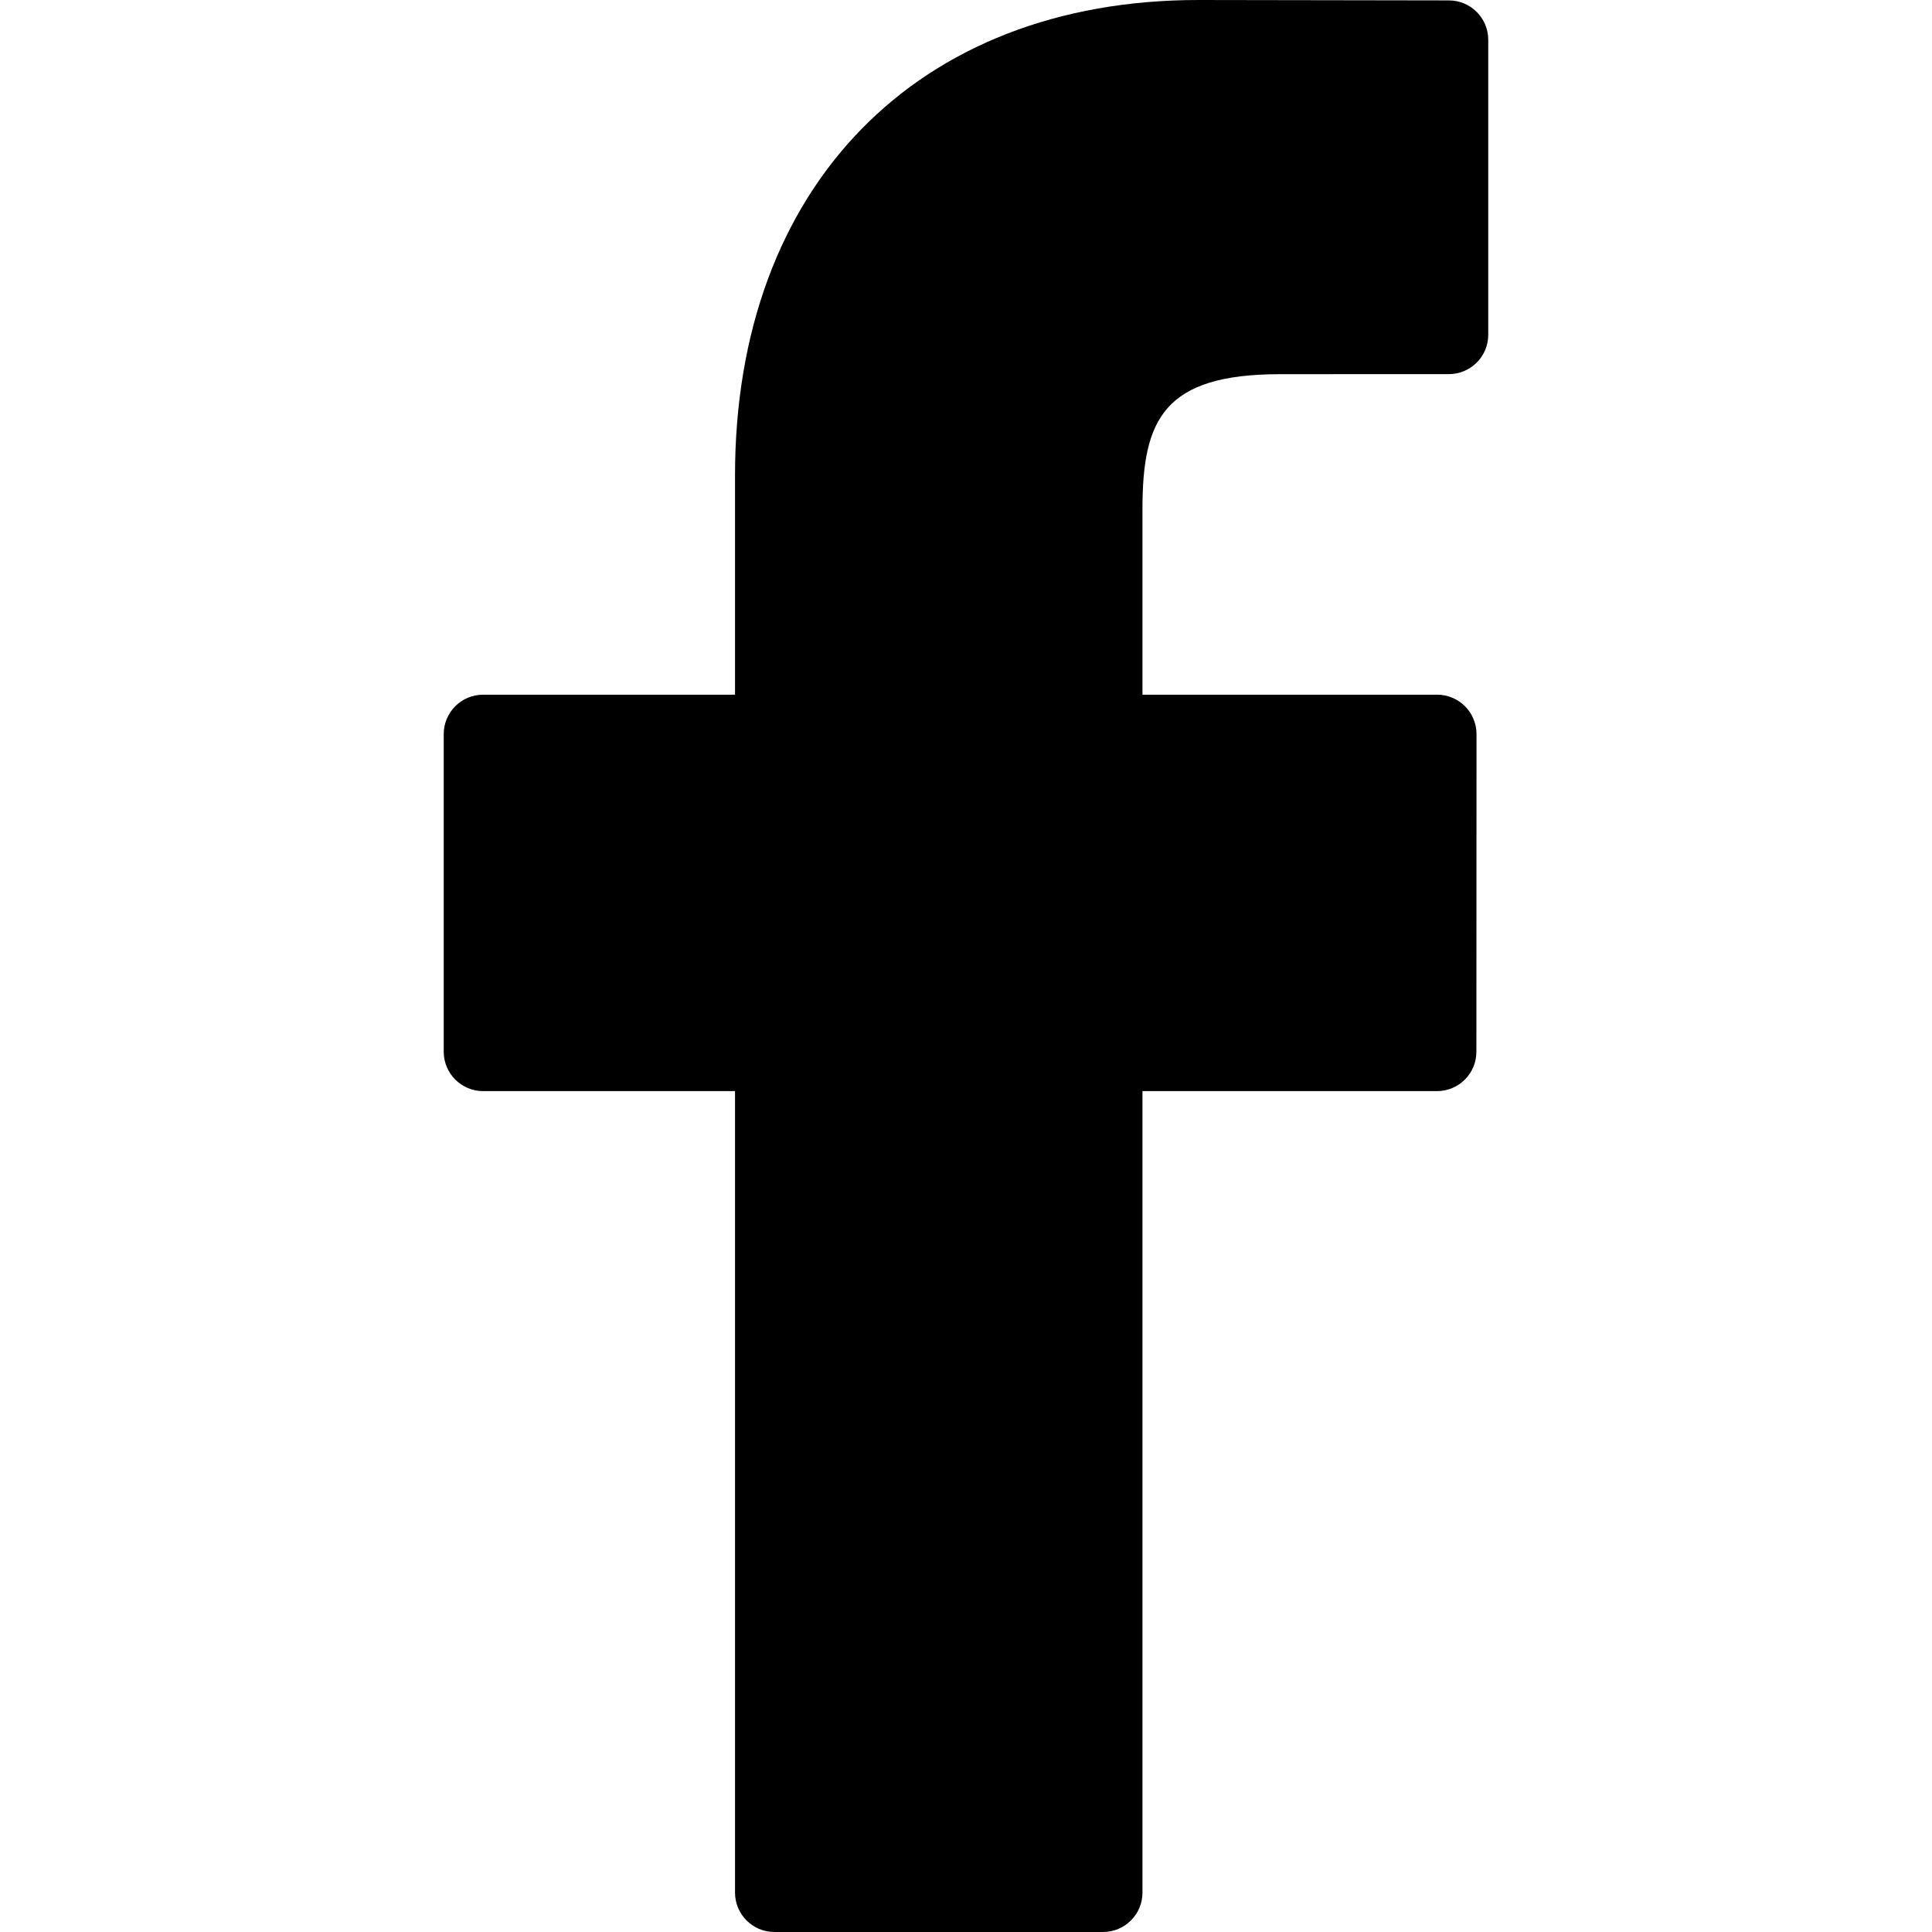
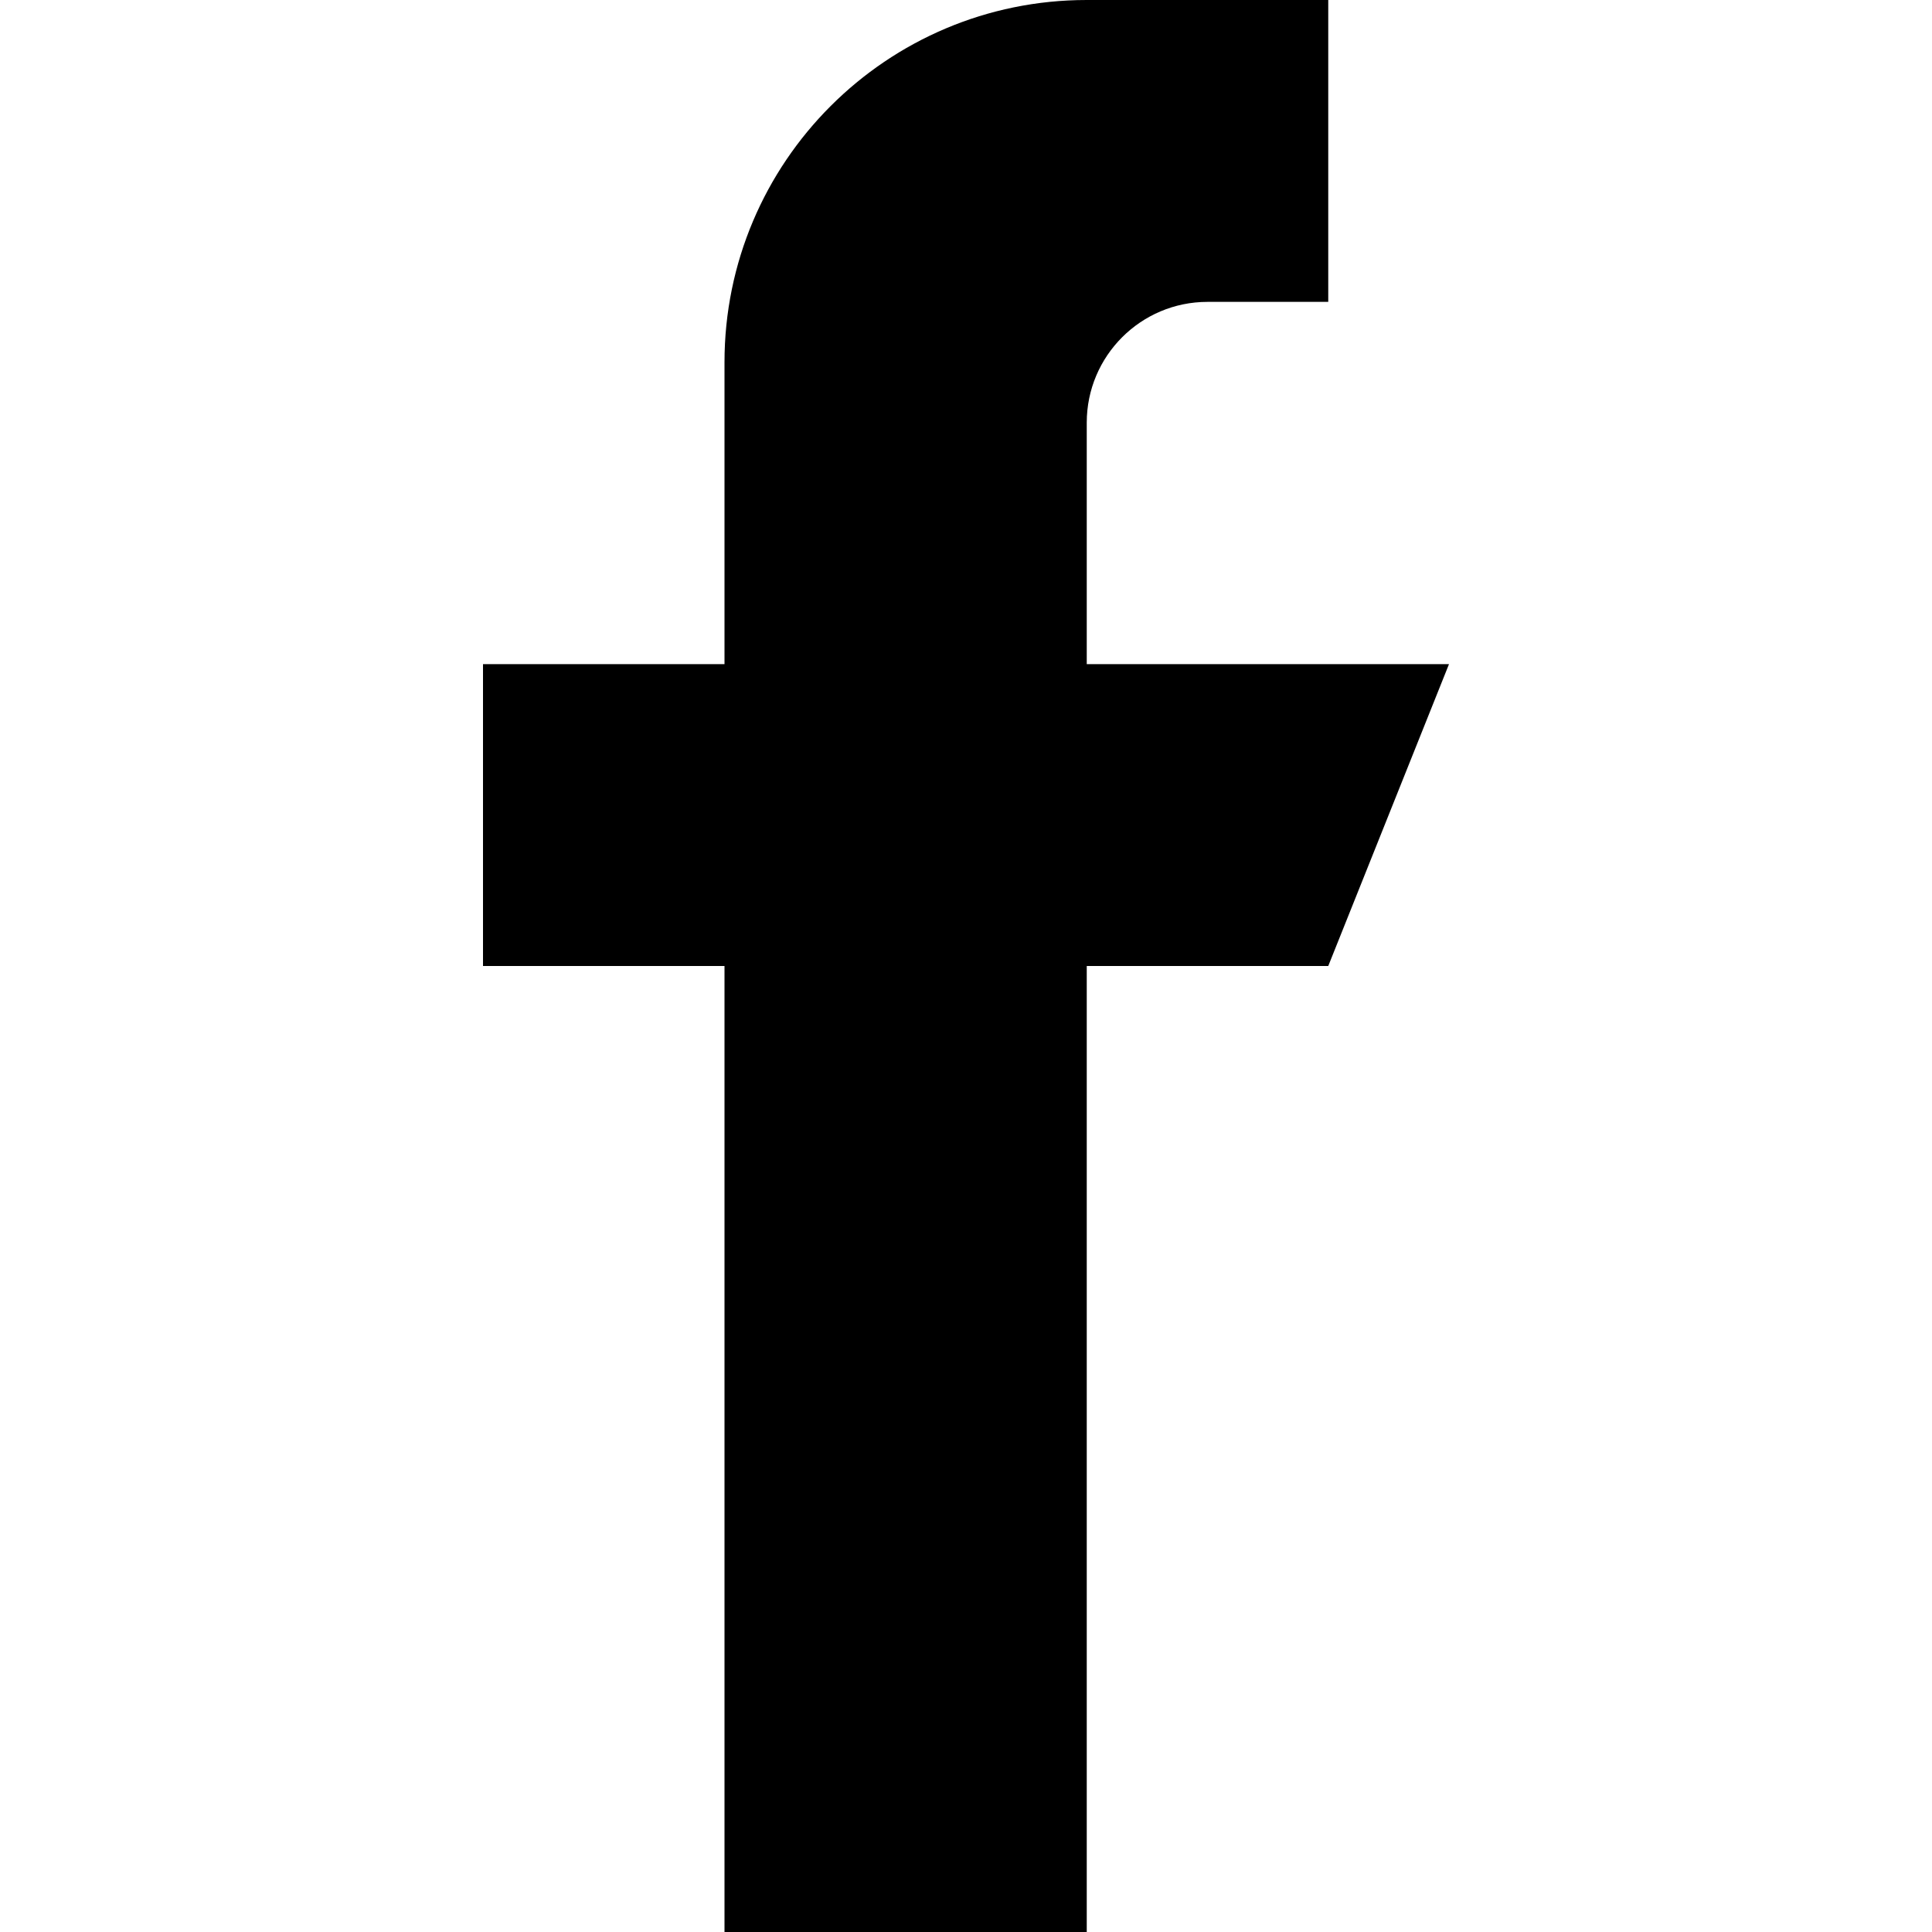
- <svg xmlns="http://www.w3.org/2000/svg" version="1.1" id="Capa_1" x="0px" y="0px" width="96.124px" height="96.123px" viewBox="0 0 96.124 96.123" style="enable-background:new 0 0 96.124 96.123;" xml:space="preserve">
+ <svg xmlns="http://www.w3.org/2000/svg" version="1.1" id="Capa_1" x="0px" y="0px" viewBox="0 0 512 512" style="enable-background:new 0 0 512 512;" xml:space="preserve">
  <g>
-     <path d="M72.089,0.02L59.624,0C45.62,0,36.57,9.285,36.57,23.656v10.907H24.037c-1.083,0-1.96,0.878-1.96,1.961v15.803   c0,1.083,0.878,1.96,1.96,1.96h12.533v39.876c0,1.083,0.877,1.96,1.96,1.96h16.352c1.083,0,1.96-0.878,1.96-1.96V54.287h14.654   c1.083,0,1.96-0.877,1.96-1.96l0.006-15.803c0-0.52-0.207-1.018-0.574-1.386c-0.367-0.368-0.867-0.575-1.387-0.575H56.842v-9.246   c0-4.444,1.059-6.7,6.848-6.7l8.397-0.003c1.082,0,1.959-0.878,1.959-1.96V1.98C74.046,0.899,73.17,0.022,72.089,0.02z" />
+     <g>
+       <path d="M288,176v-64c0-17.664,14.336-32,32-32h32V0h-64c-53.024,0-96,42.976-96,96v80h-64v80h64v256h96V256h64l32-80H288z" />
+     </g>
  </g>
</svg>
